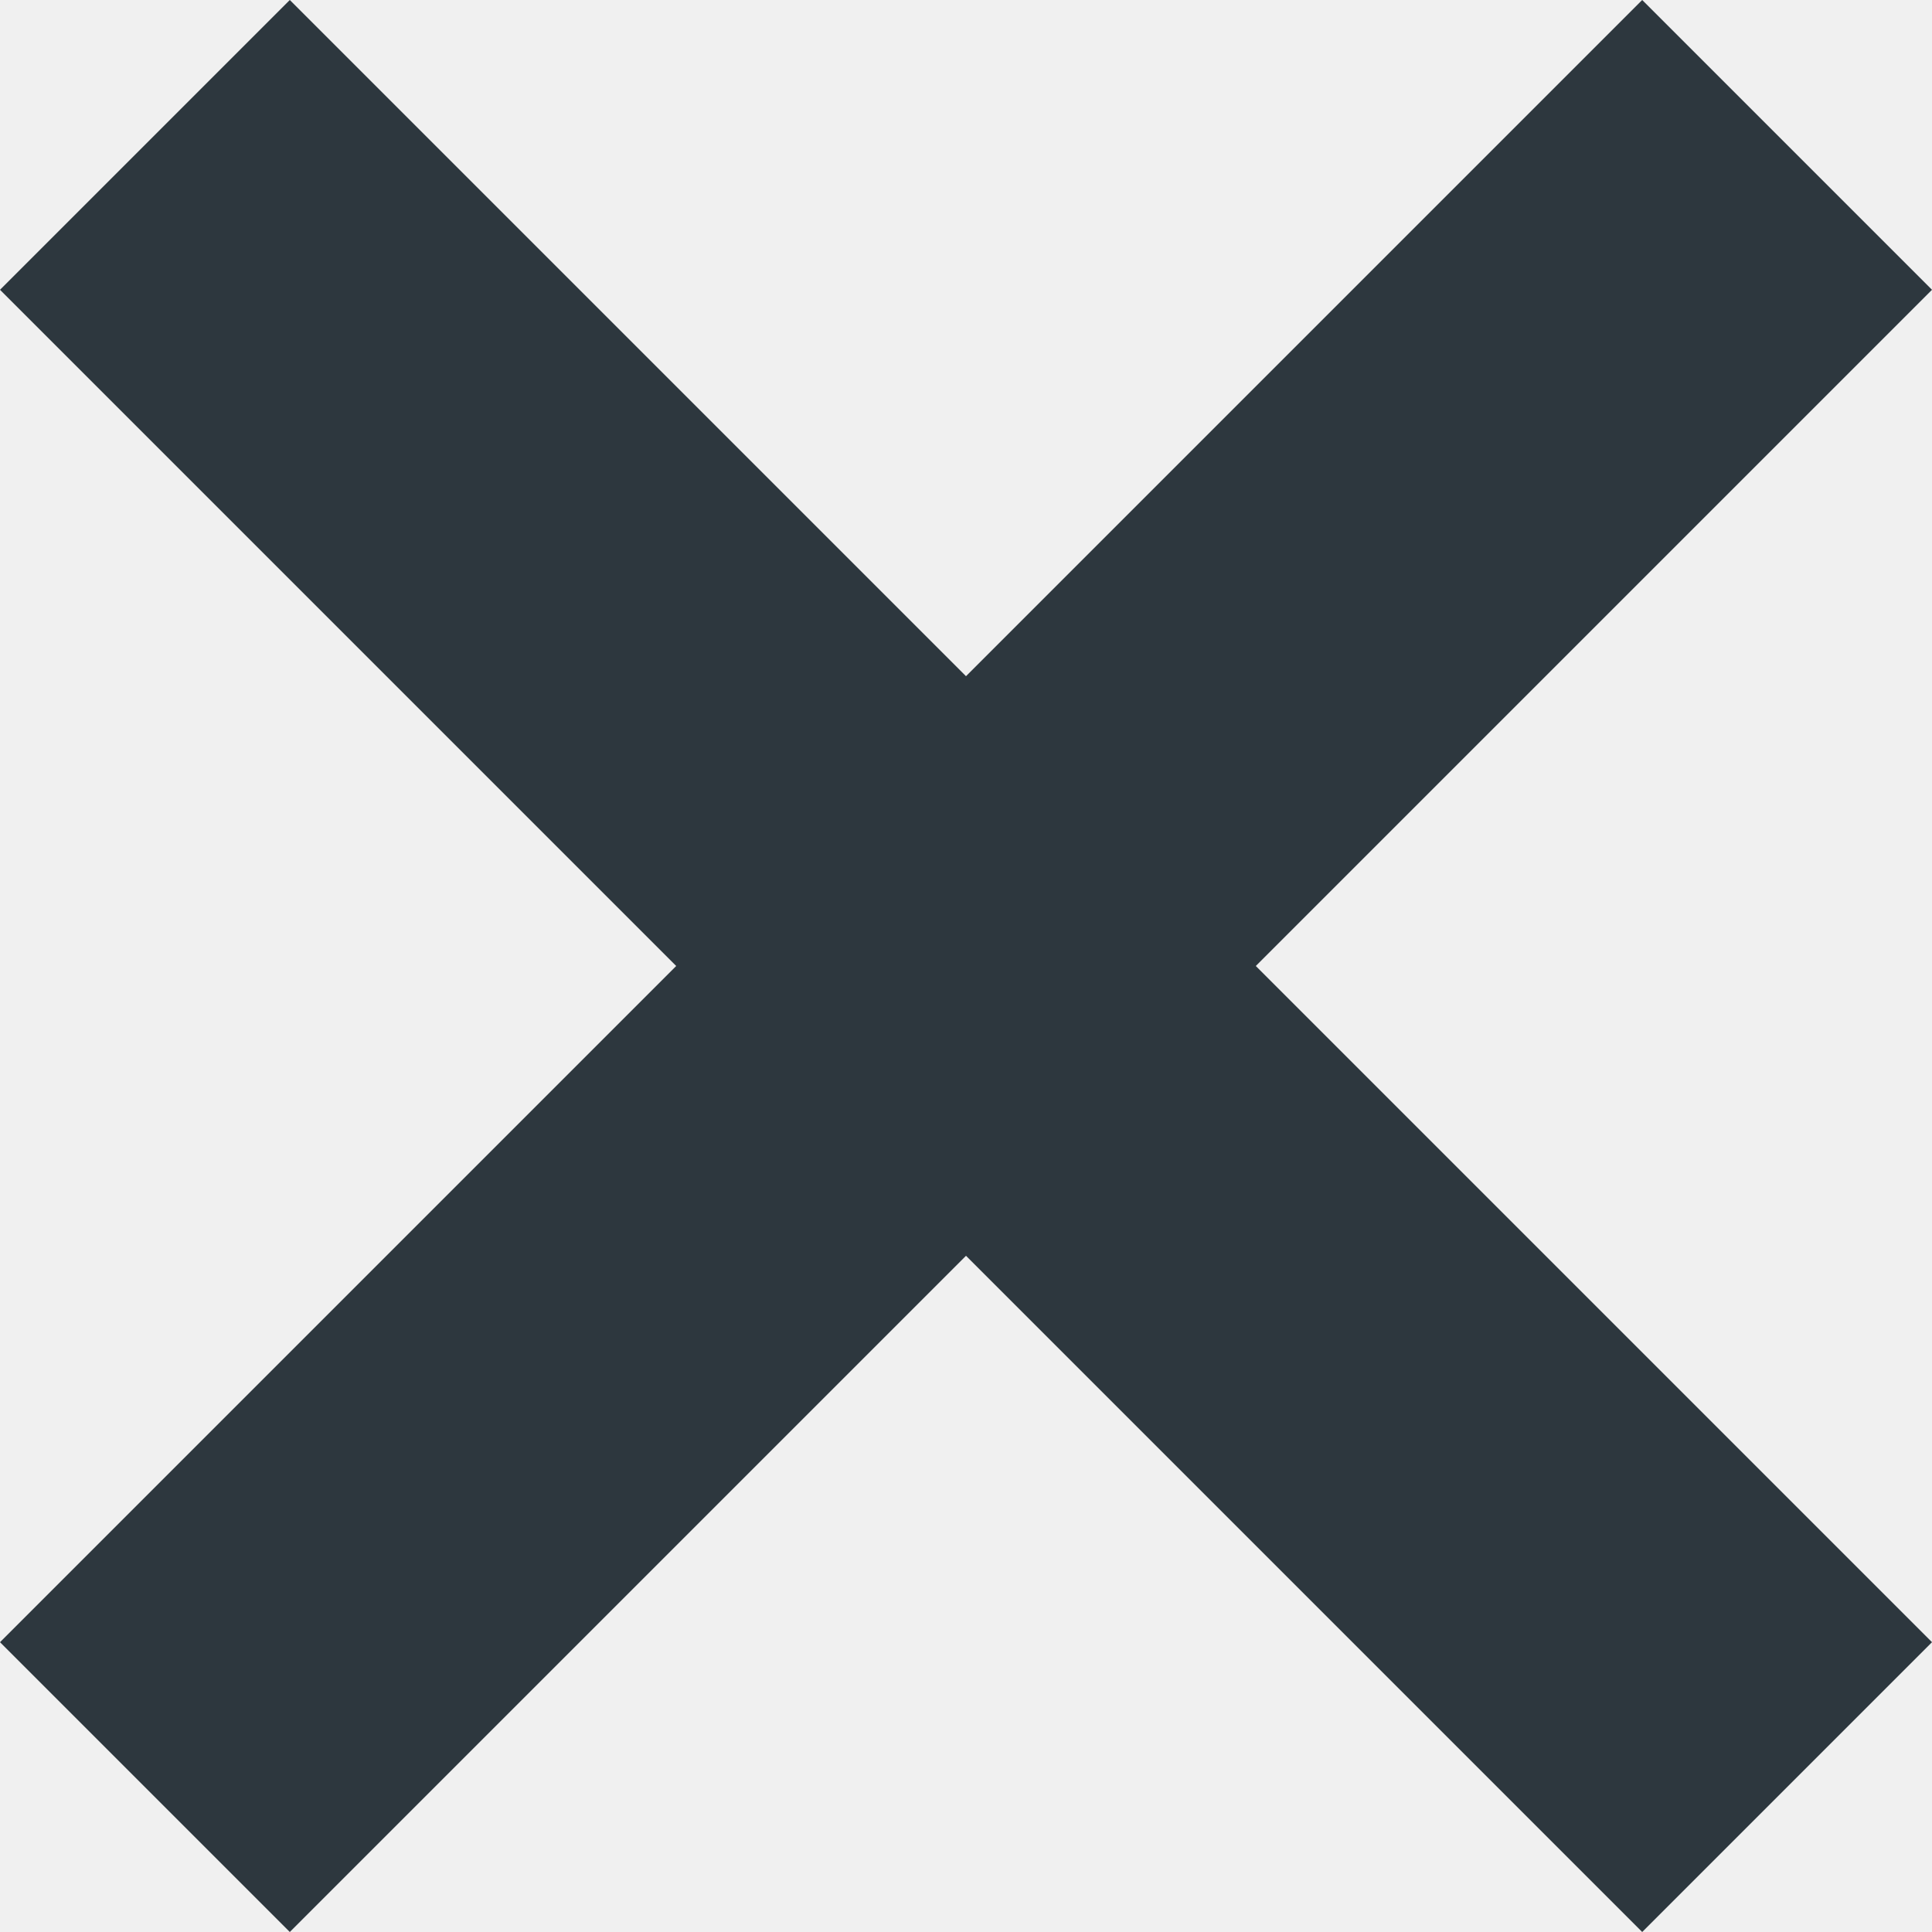
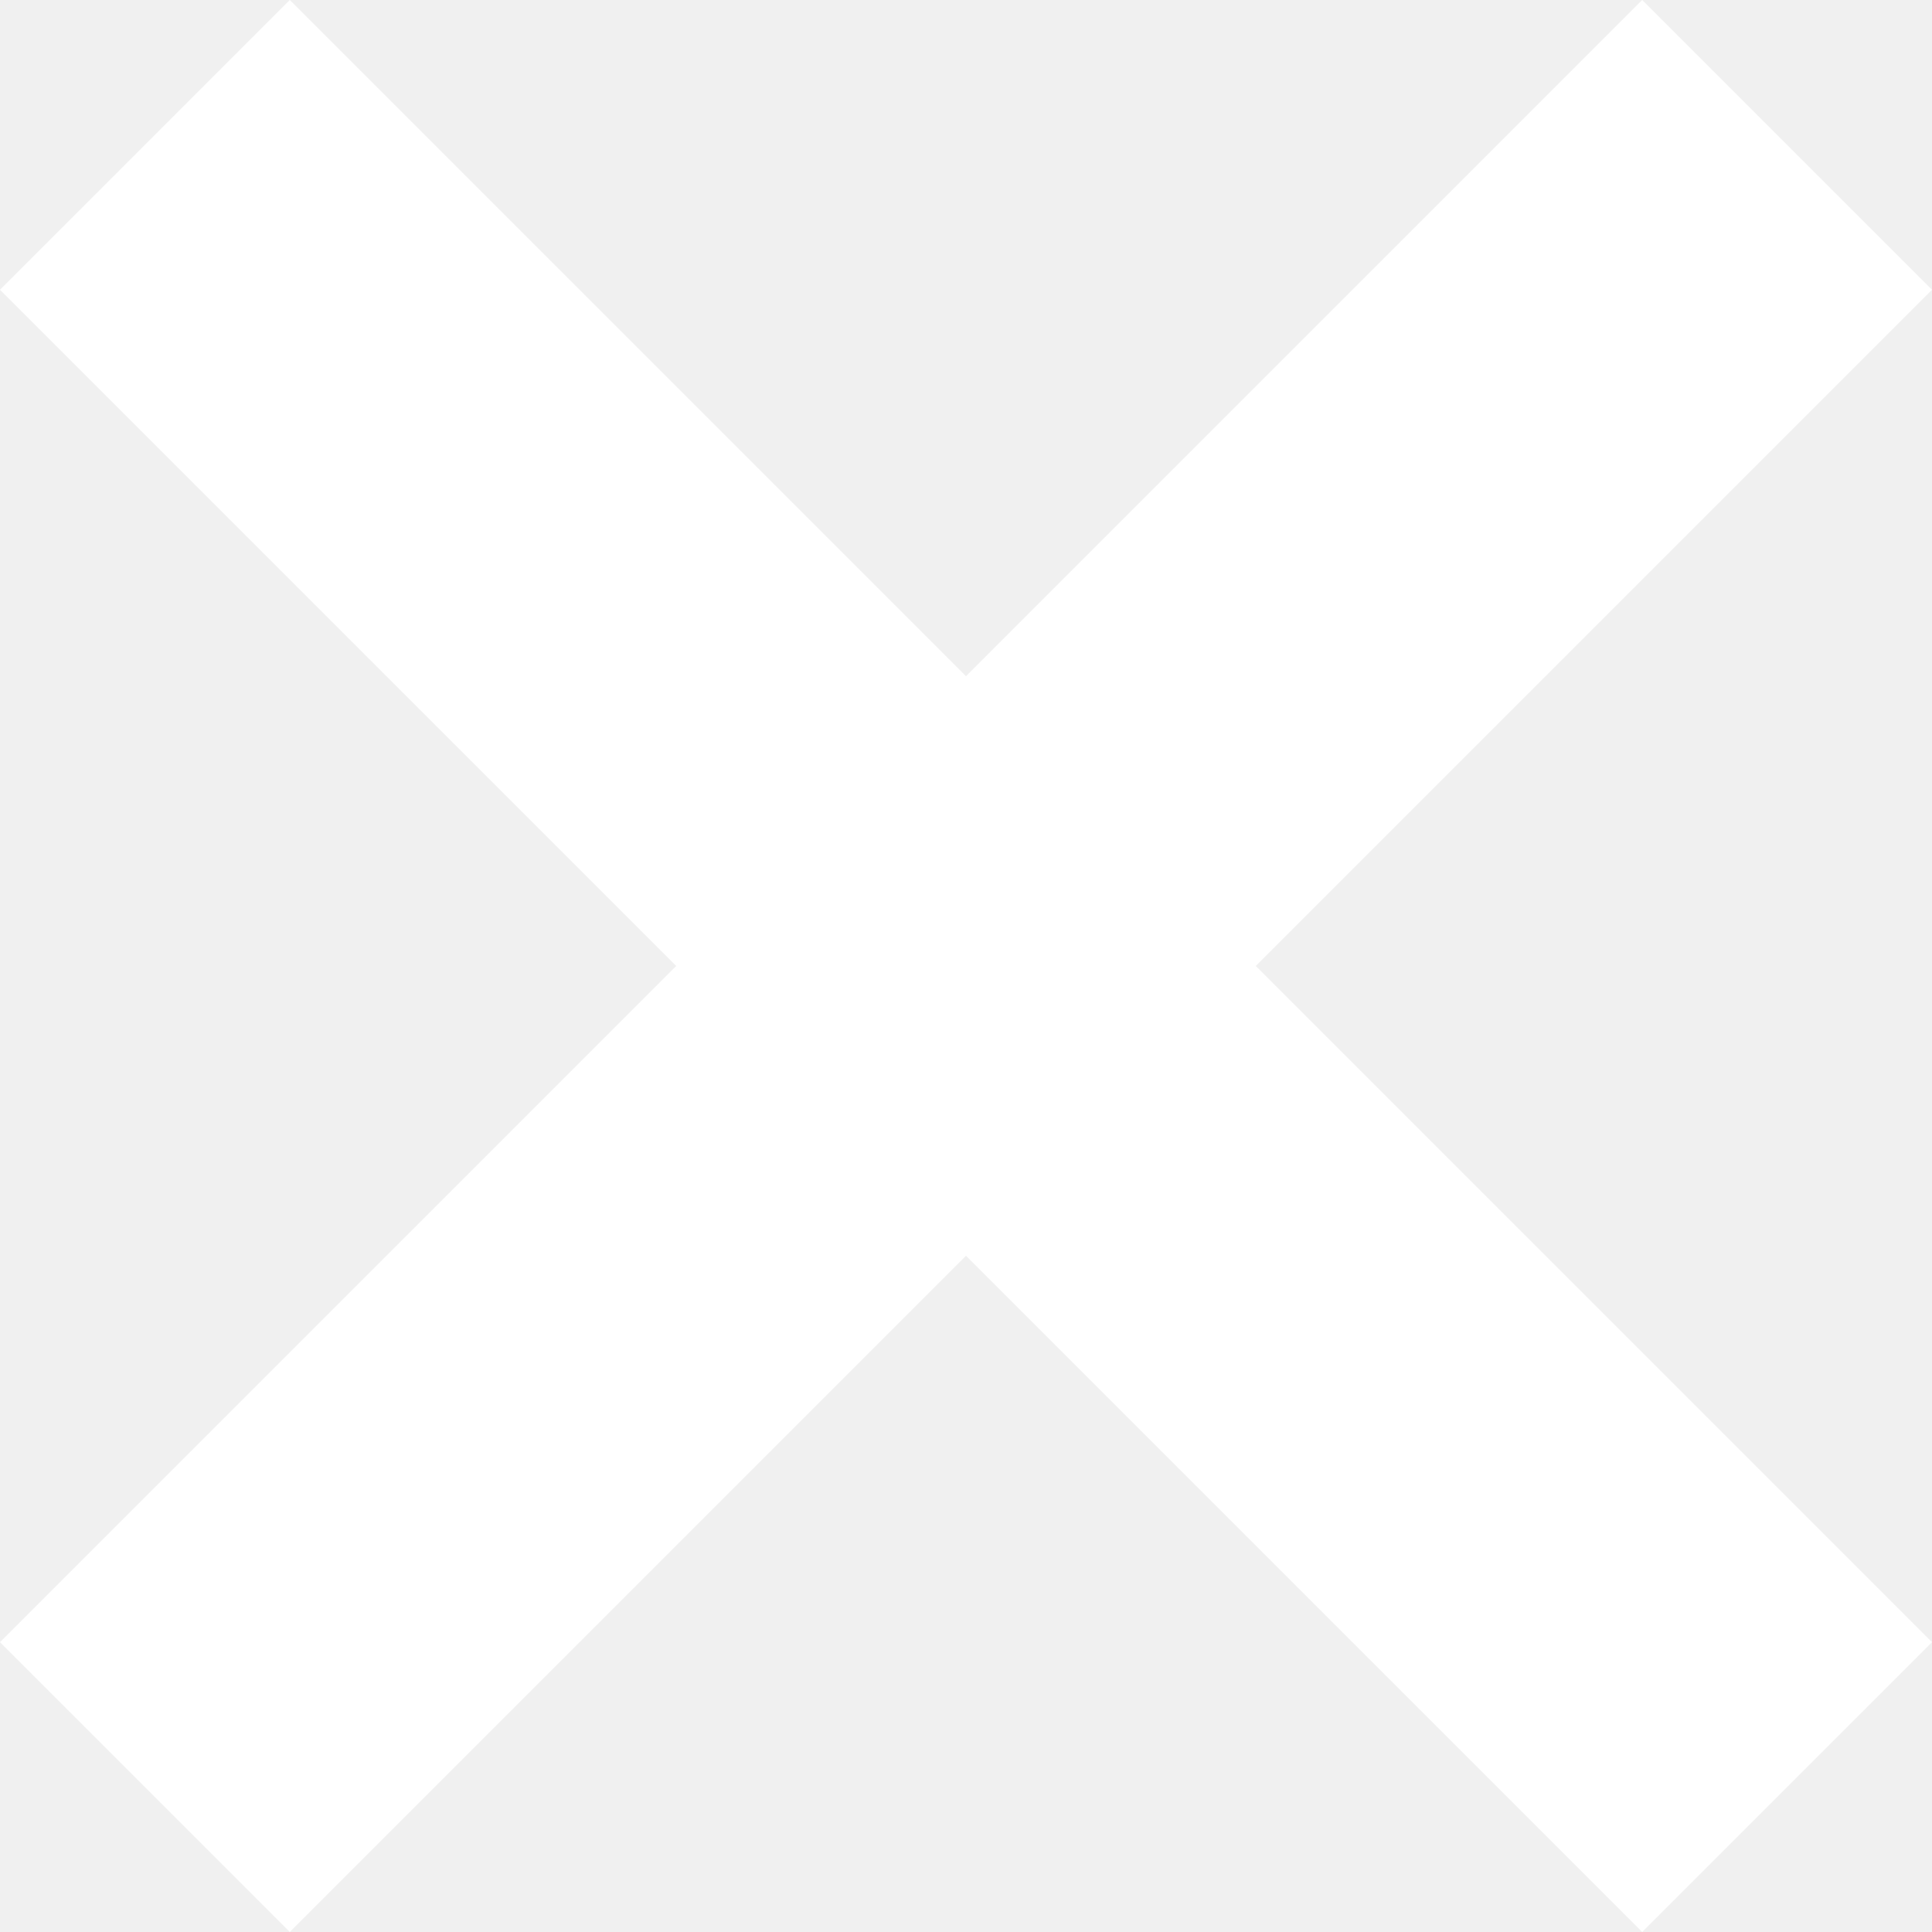
<svg xmlns="http://www.w3.org/2000/svg" aria-labelledby="title" version="1.1" x="0px" y="0px" width="12px" height="12px" viewBox="0 0 12 12" enable-background="new 0 0 12 12" xml:space="preserve">
-   <path fill="#2d373e" class="icons-background" d="M12,1.8L7.8,6l4.2,4.2L10.2,12L6,7.8L1.8,12L0,10.2L4.2,6L0,1.8L1.8,0L6,4.2L10.2,0L12,1.8z" />
+   <path fill="#fff" class="icons-background" d="M12,1.8L7.8,6l4.2,4.2L10.2,12L6,7.8L1.8,12L0,10.2L4.2,6L0,1.8L1.8,0L6,4.2L10.2,0L12,1.8z" />
</svg>
